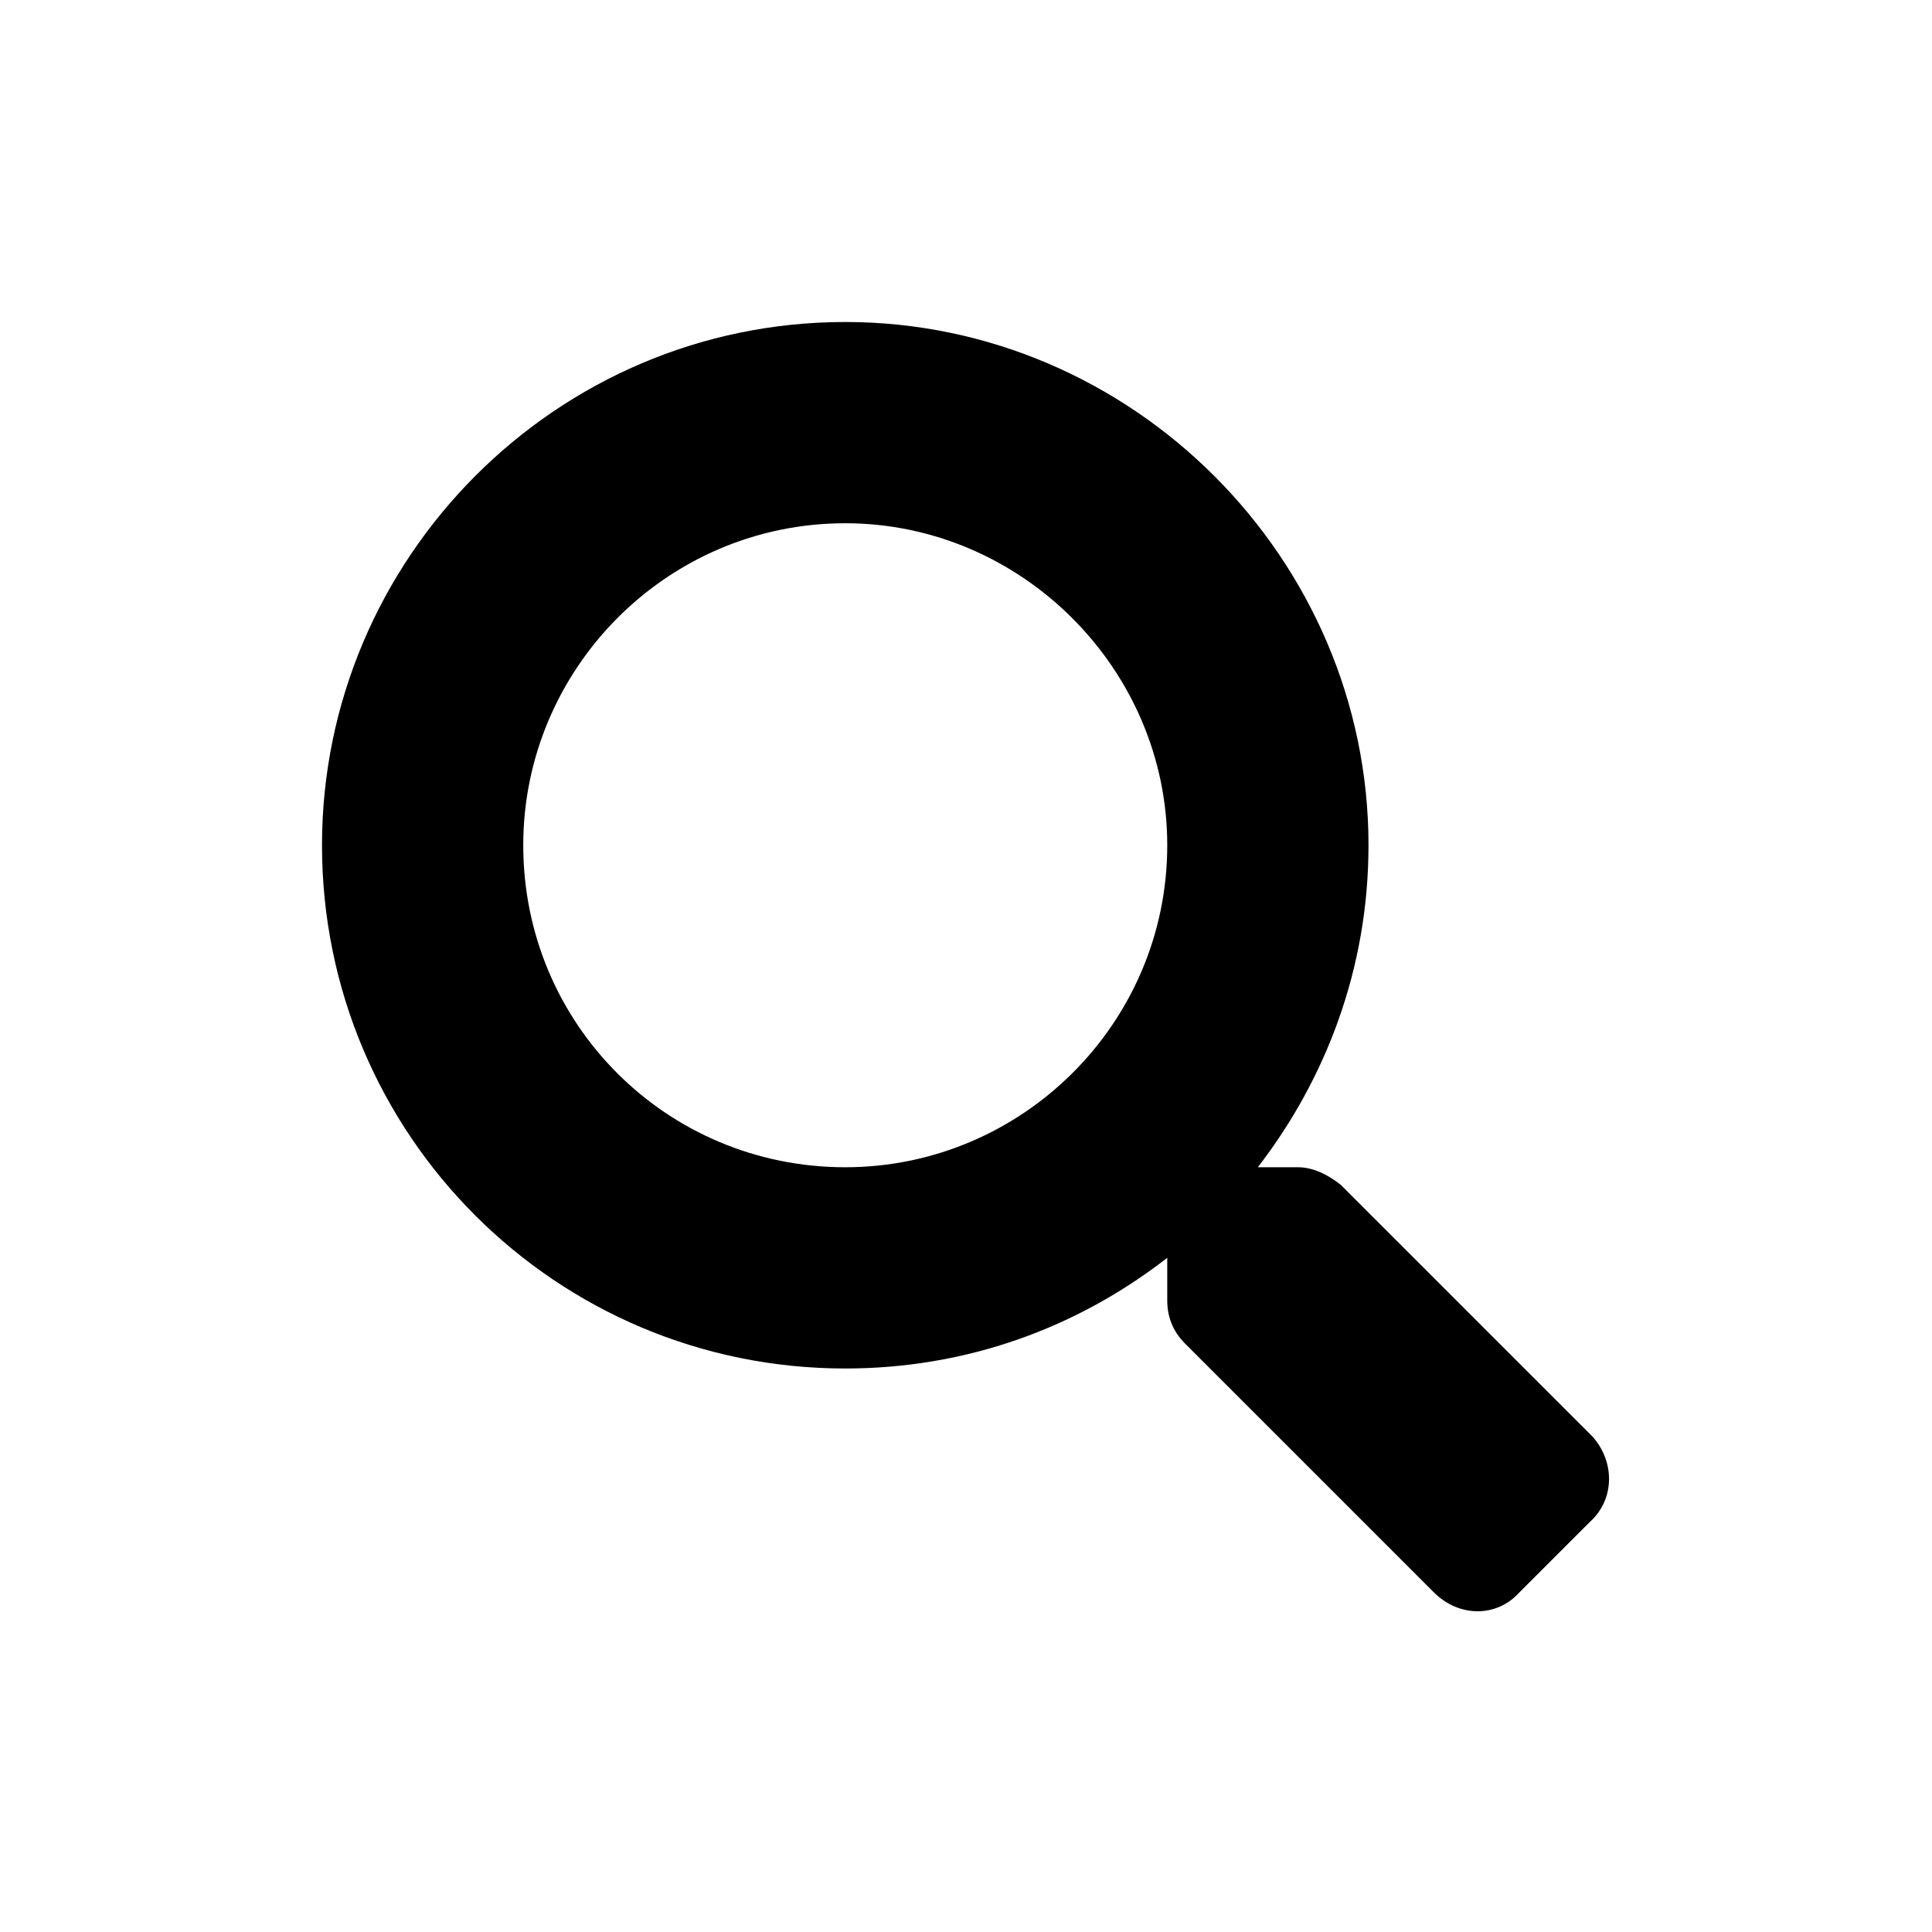
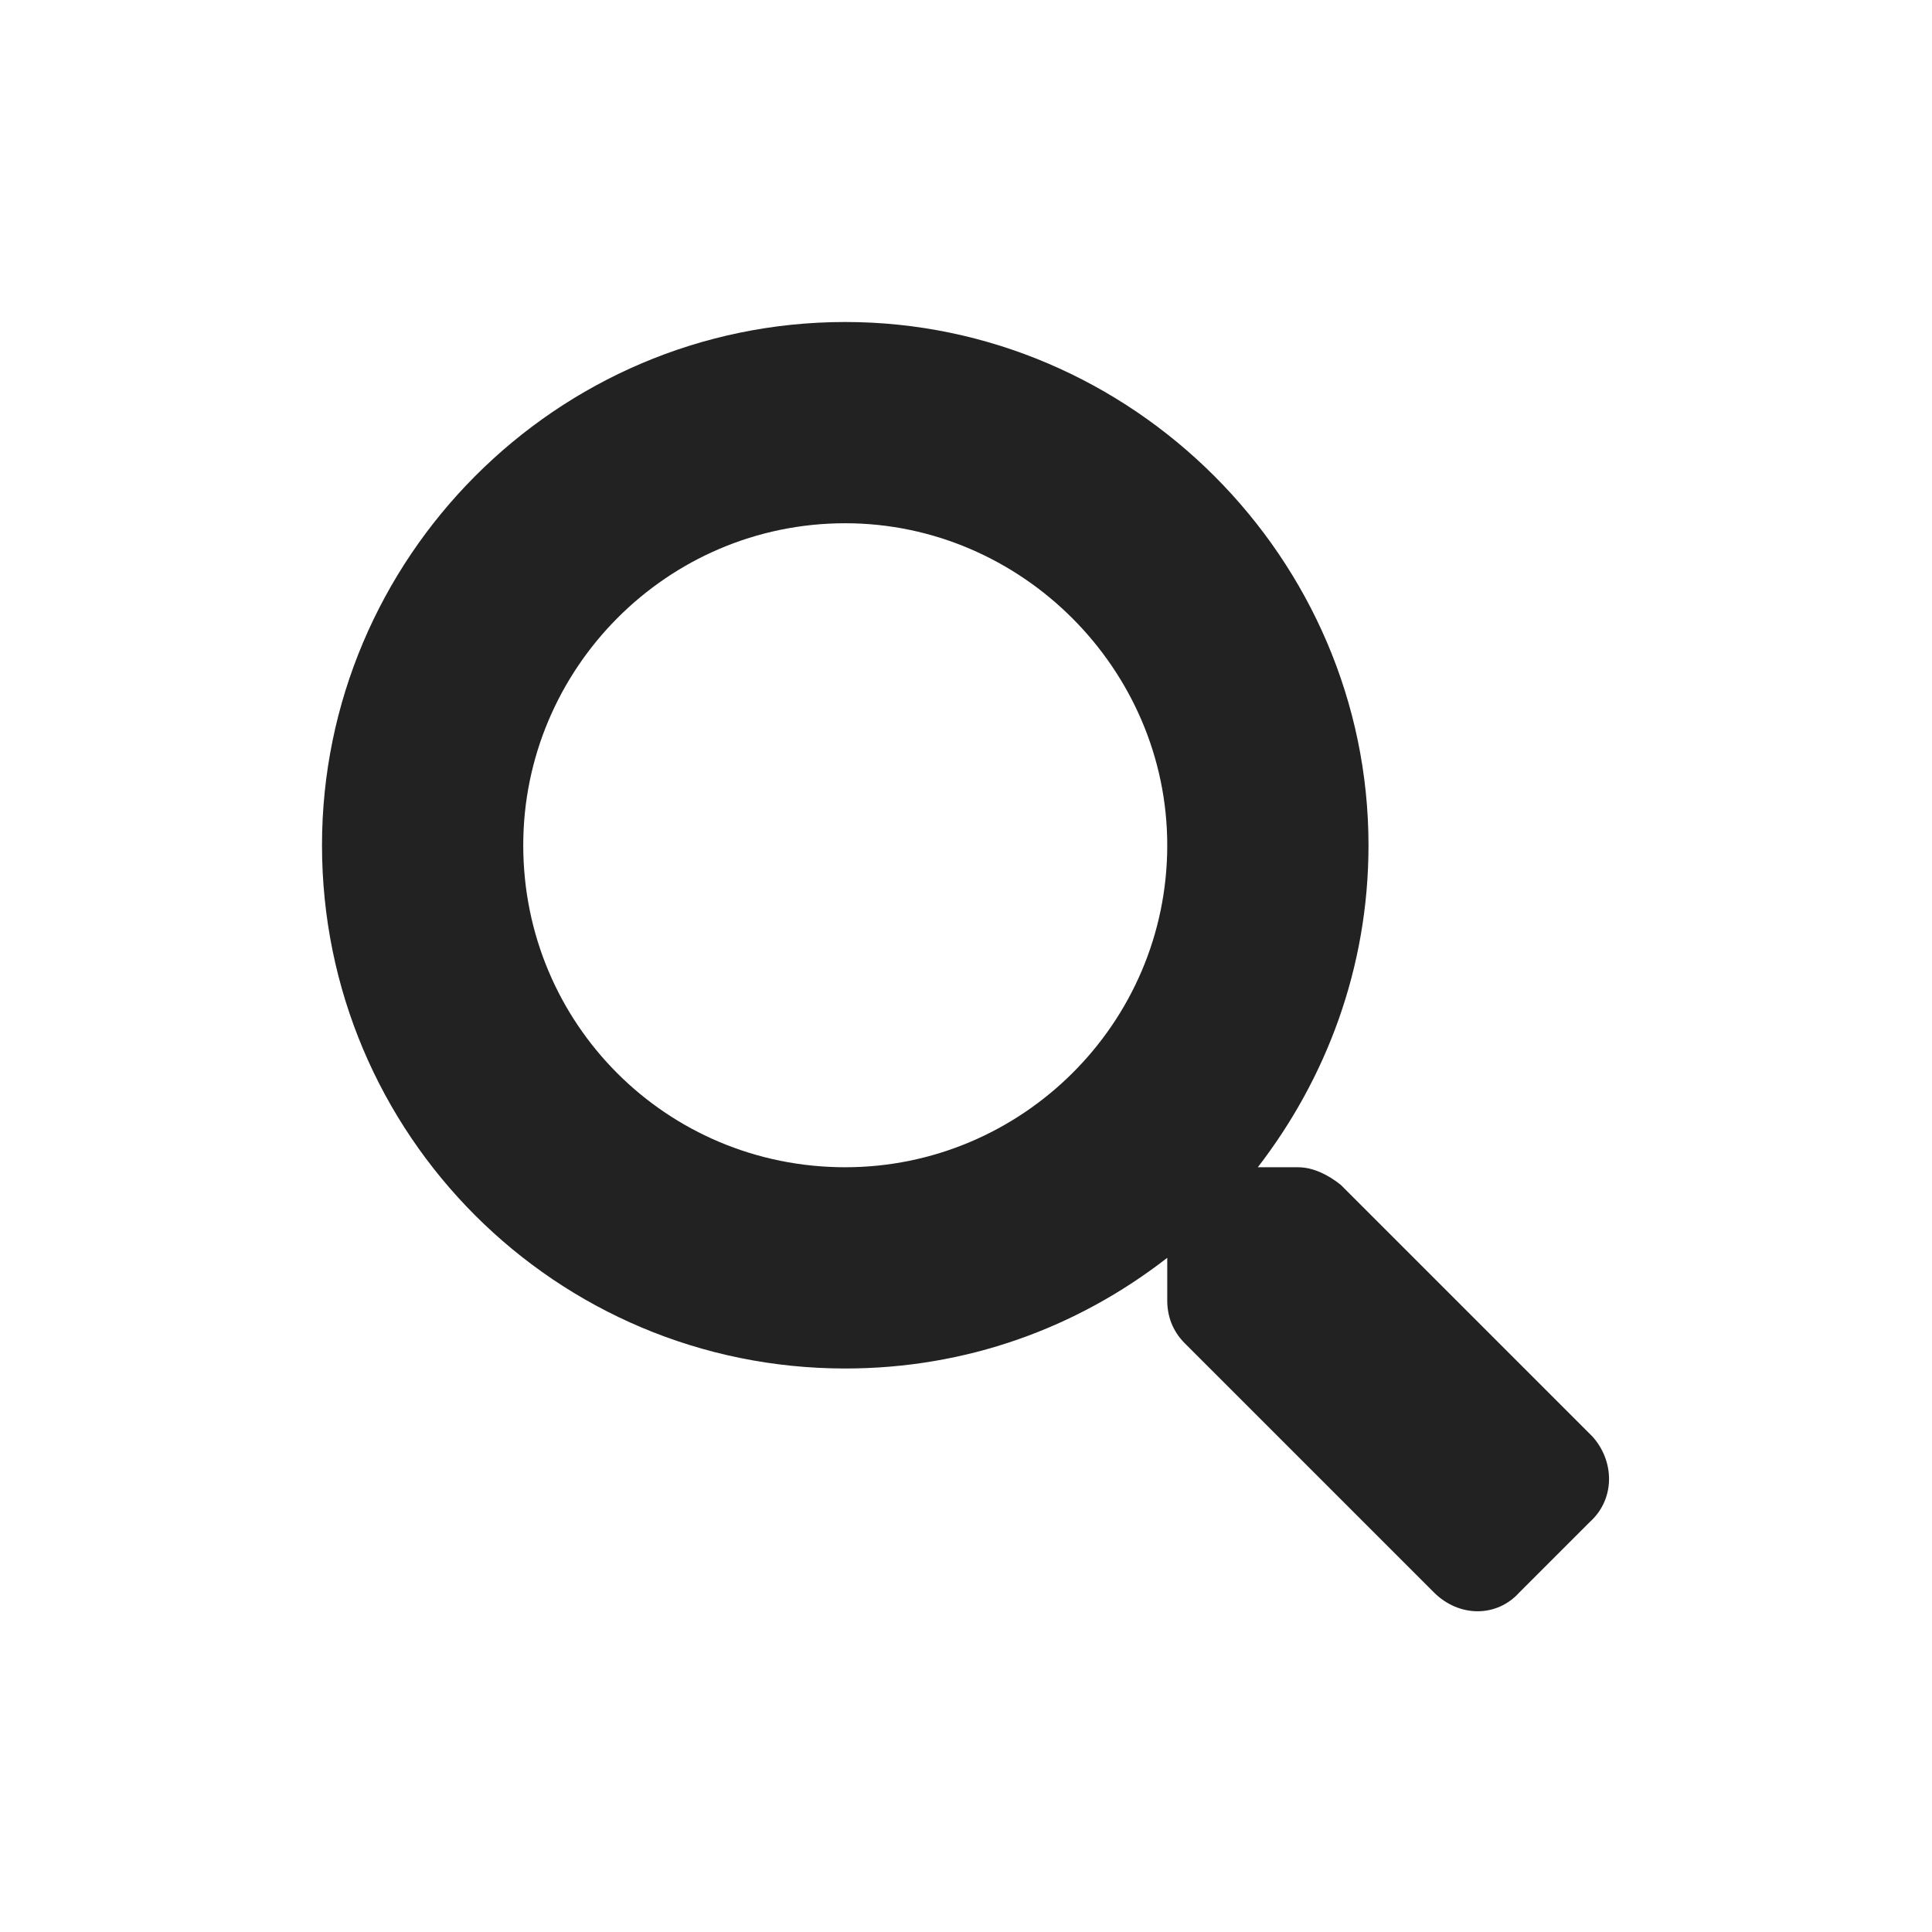
<svg xmlns="http://www.w3.org/2000/svg" width="24" height="24" viewBox="0 0 24 24" fill="none">
-   <path d="M19.781 17.844L16.656 14.719C16.5 14.594 16.312 14.5 16.125 14.5H15.625C16.469 13.406 17 12.031 17 10.5C17 6.938 14.062 4 10.5 4C6.906 4 4 6.938 4 10.5C4 14.094 6.906 17 10.5 17C12 17 13.375 16.5 14.5 15.625V16.156C14.5 16.344 14.562 16.531 14.719 16.688L17.812 19.781C18.125 20.094 18.594 20.094 18.875 19.781L19.75 18.906C20.062 18.625 20.062 18.156 19.781 17.844ZM10.5 14.5C8.281 14.5 6.5 12.719 6.5 10.5C6.5 8.312 8.281 6.5 10.5 6.5C12.688 6.5 14.5 8.312 14.5 10.5C14.5 12.719 12.688 14.5 10.5 14.5Z" fill="black" />
+   <path d="M19.781 17.844L16.656 14.719C16.5 14.594 16.312 14.5 16.125 14.5H15.625C16.469 13.406 17 12.031 17 10.5C17 6.938 14.062 4 10.5 4C6.906 4 4 6.938 4 10.5C4 14.094 6.906 17 10.5 17C12 17 13.375 16.5 14.5 15.625V16.156C14.5 16.344 14.562 16.531 14.719 16.688L17.812 19.781C18.125 20.094 18.594 20.094 18.875 19.781L19.75 18.906C20.062 18.625 20.062 18.156 19.781 17.844ZM10.5 14.5C8.281 14.5 6.5 12.719 6.5 10.5C6.5 8.312 8.281 6.5 10.5 6.5C12.688 6.5 14.5 8.312 14.5 10.5C14.5 12.719 12.688 14.5 10.5 14.5Z" fill="#222222" />
</svg>
